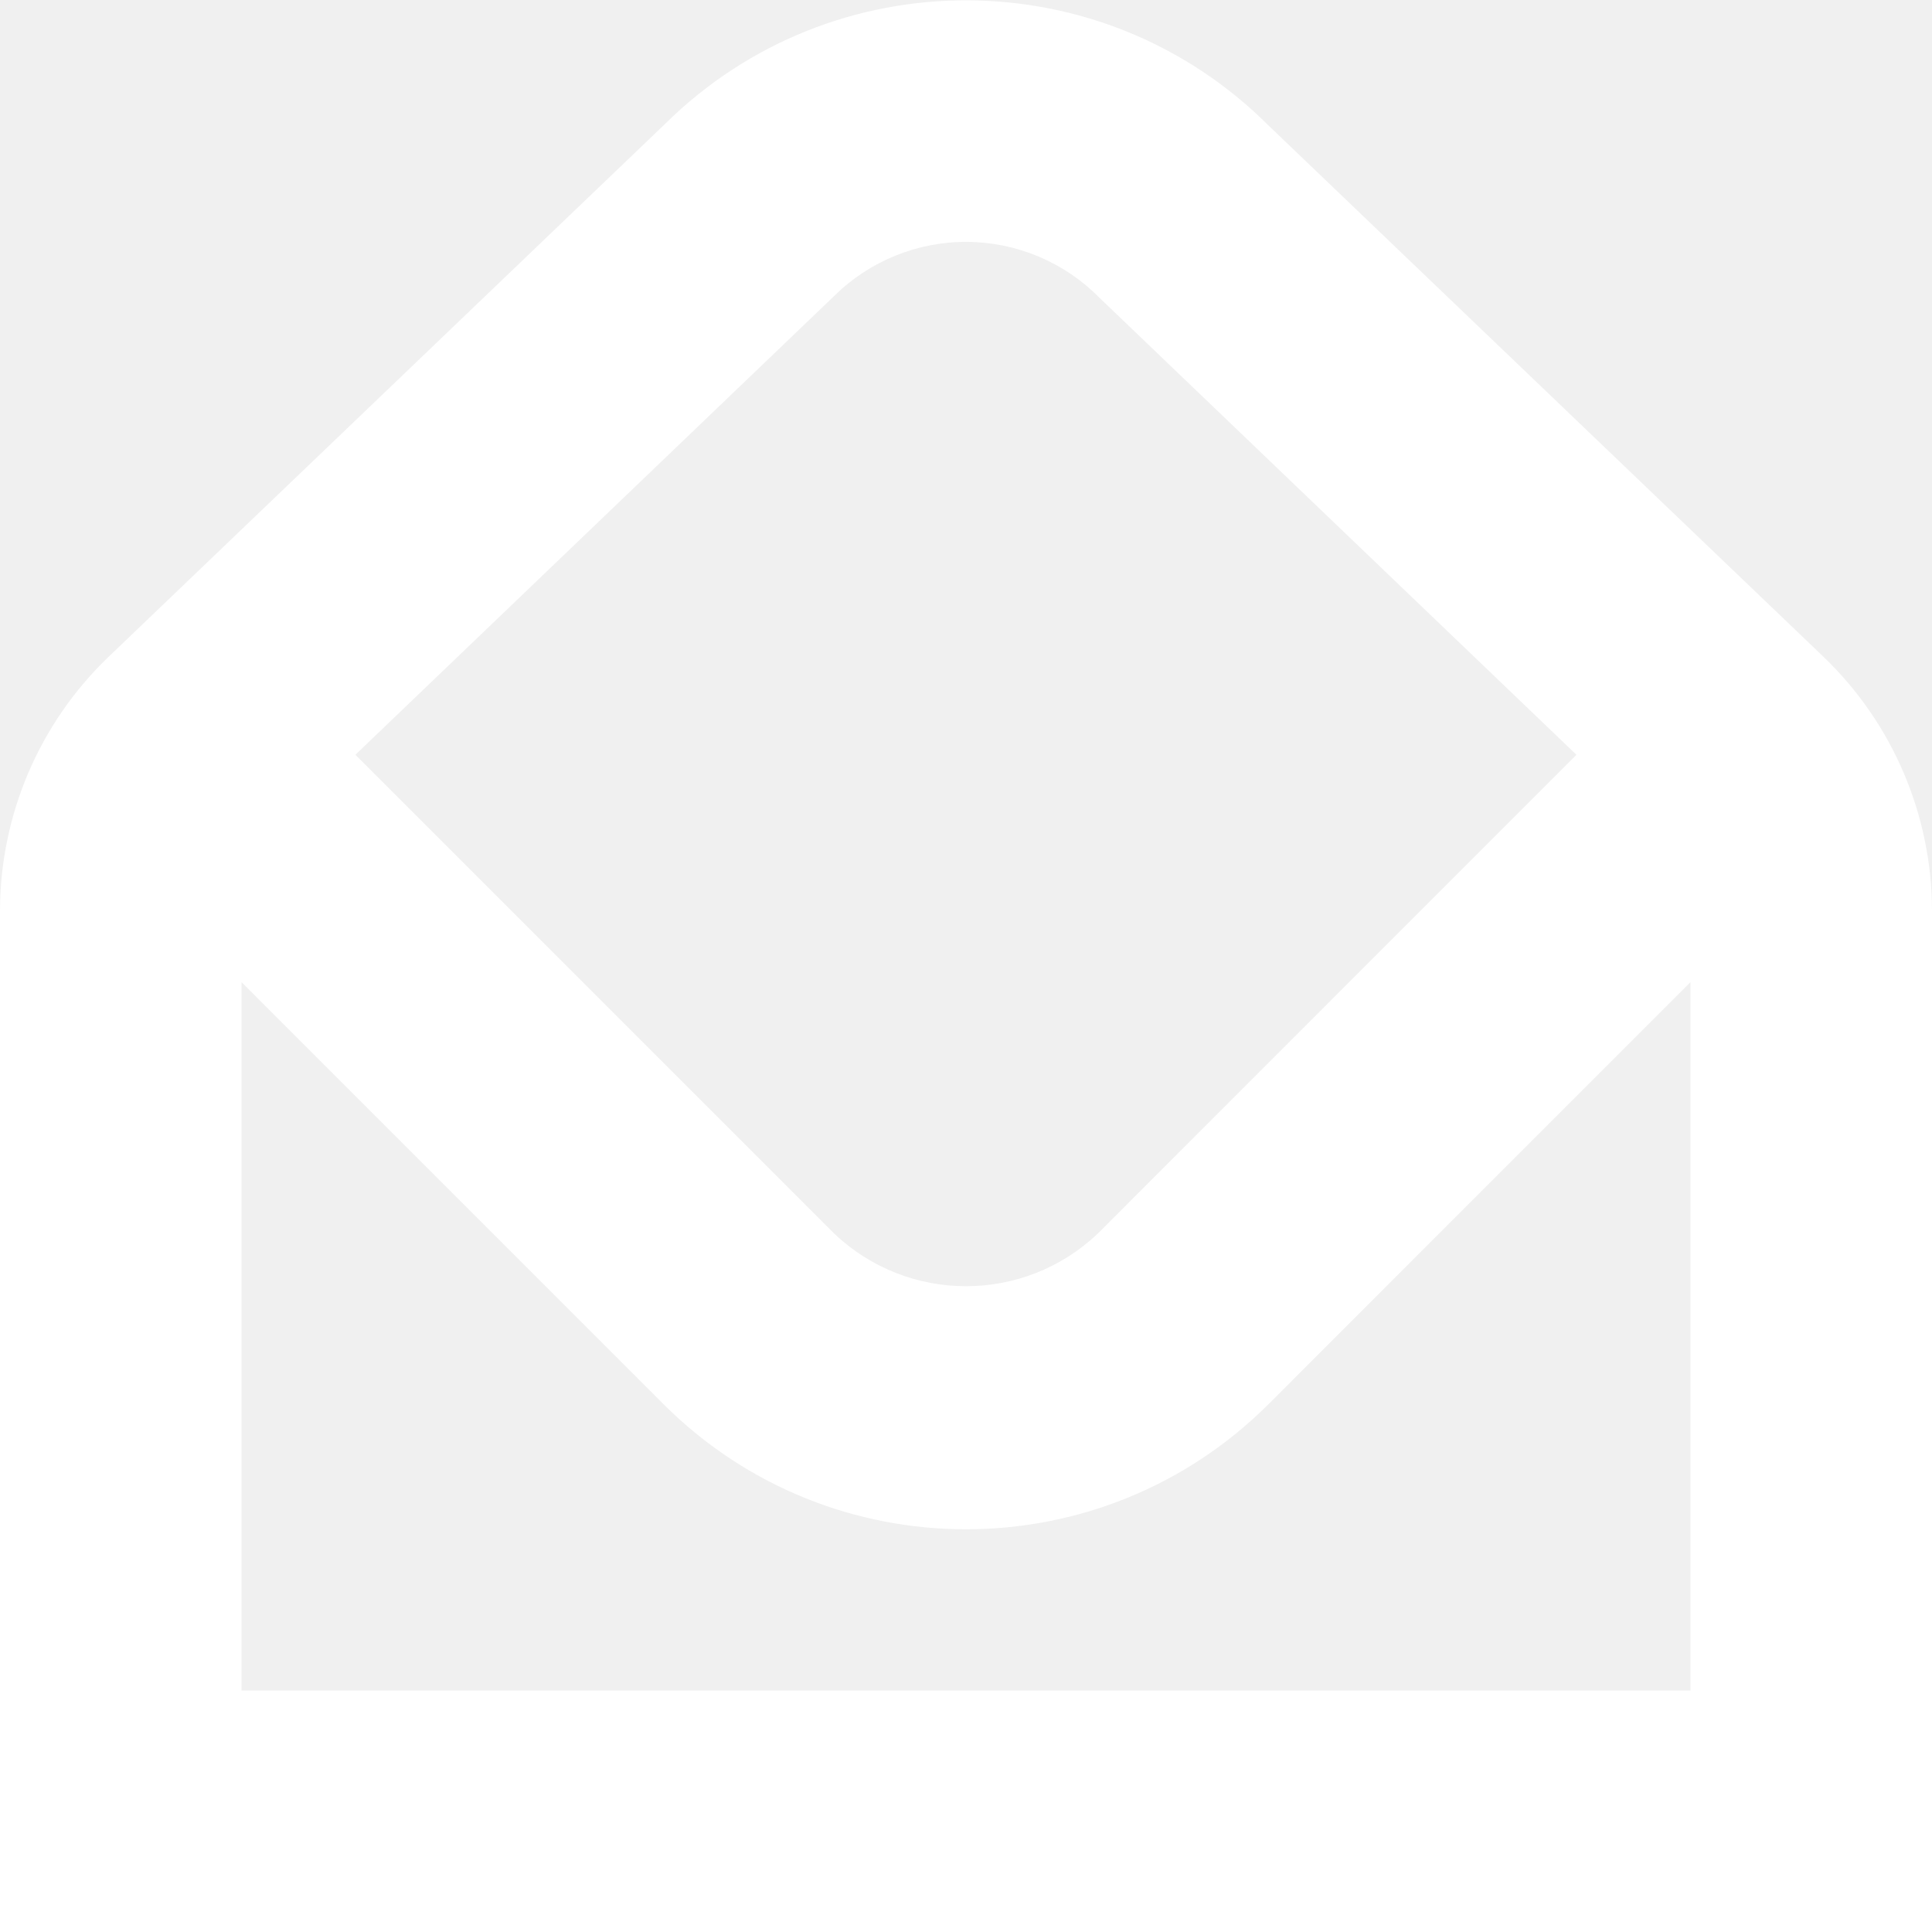
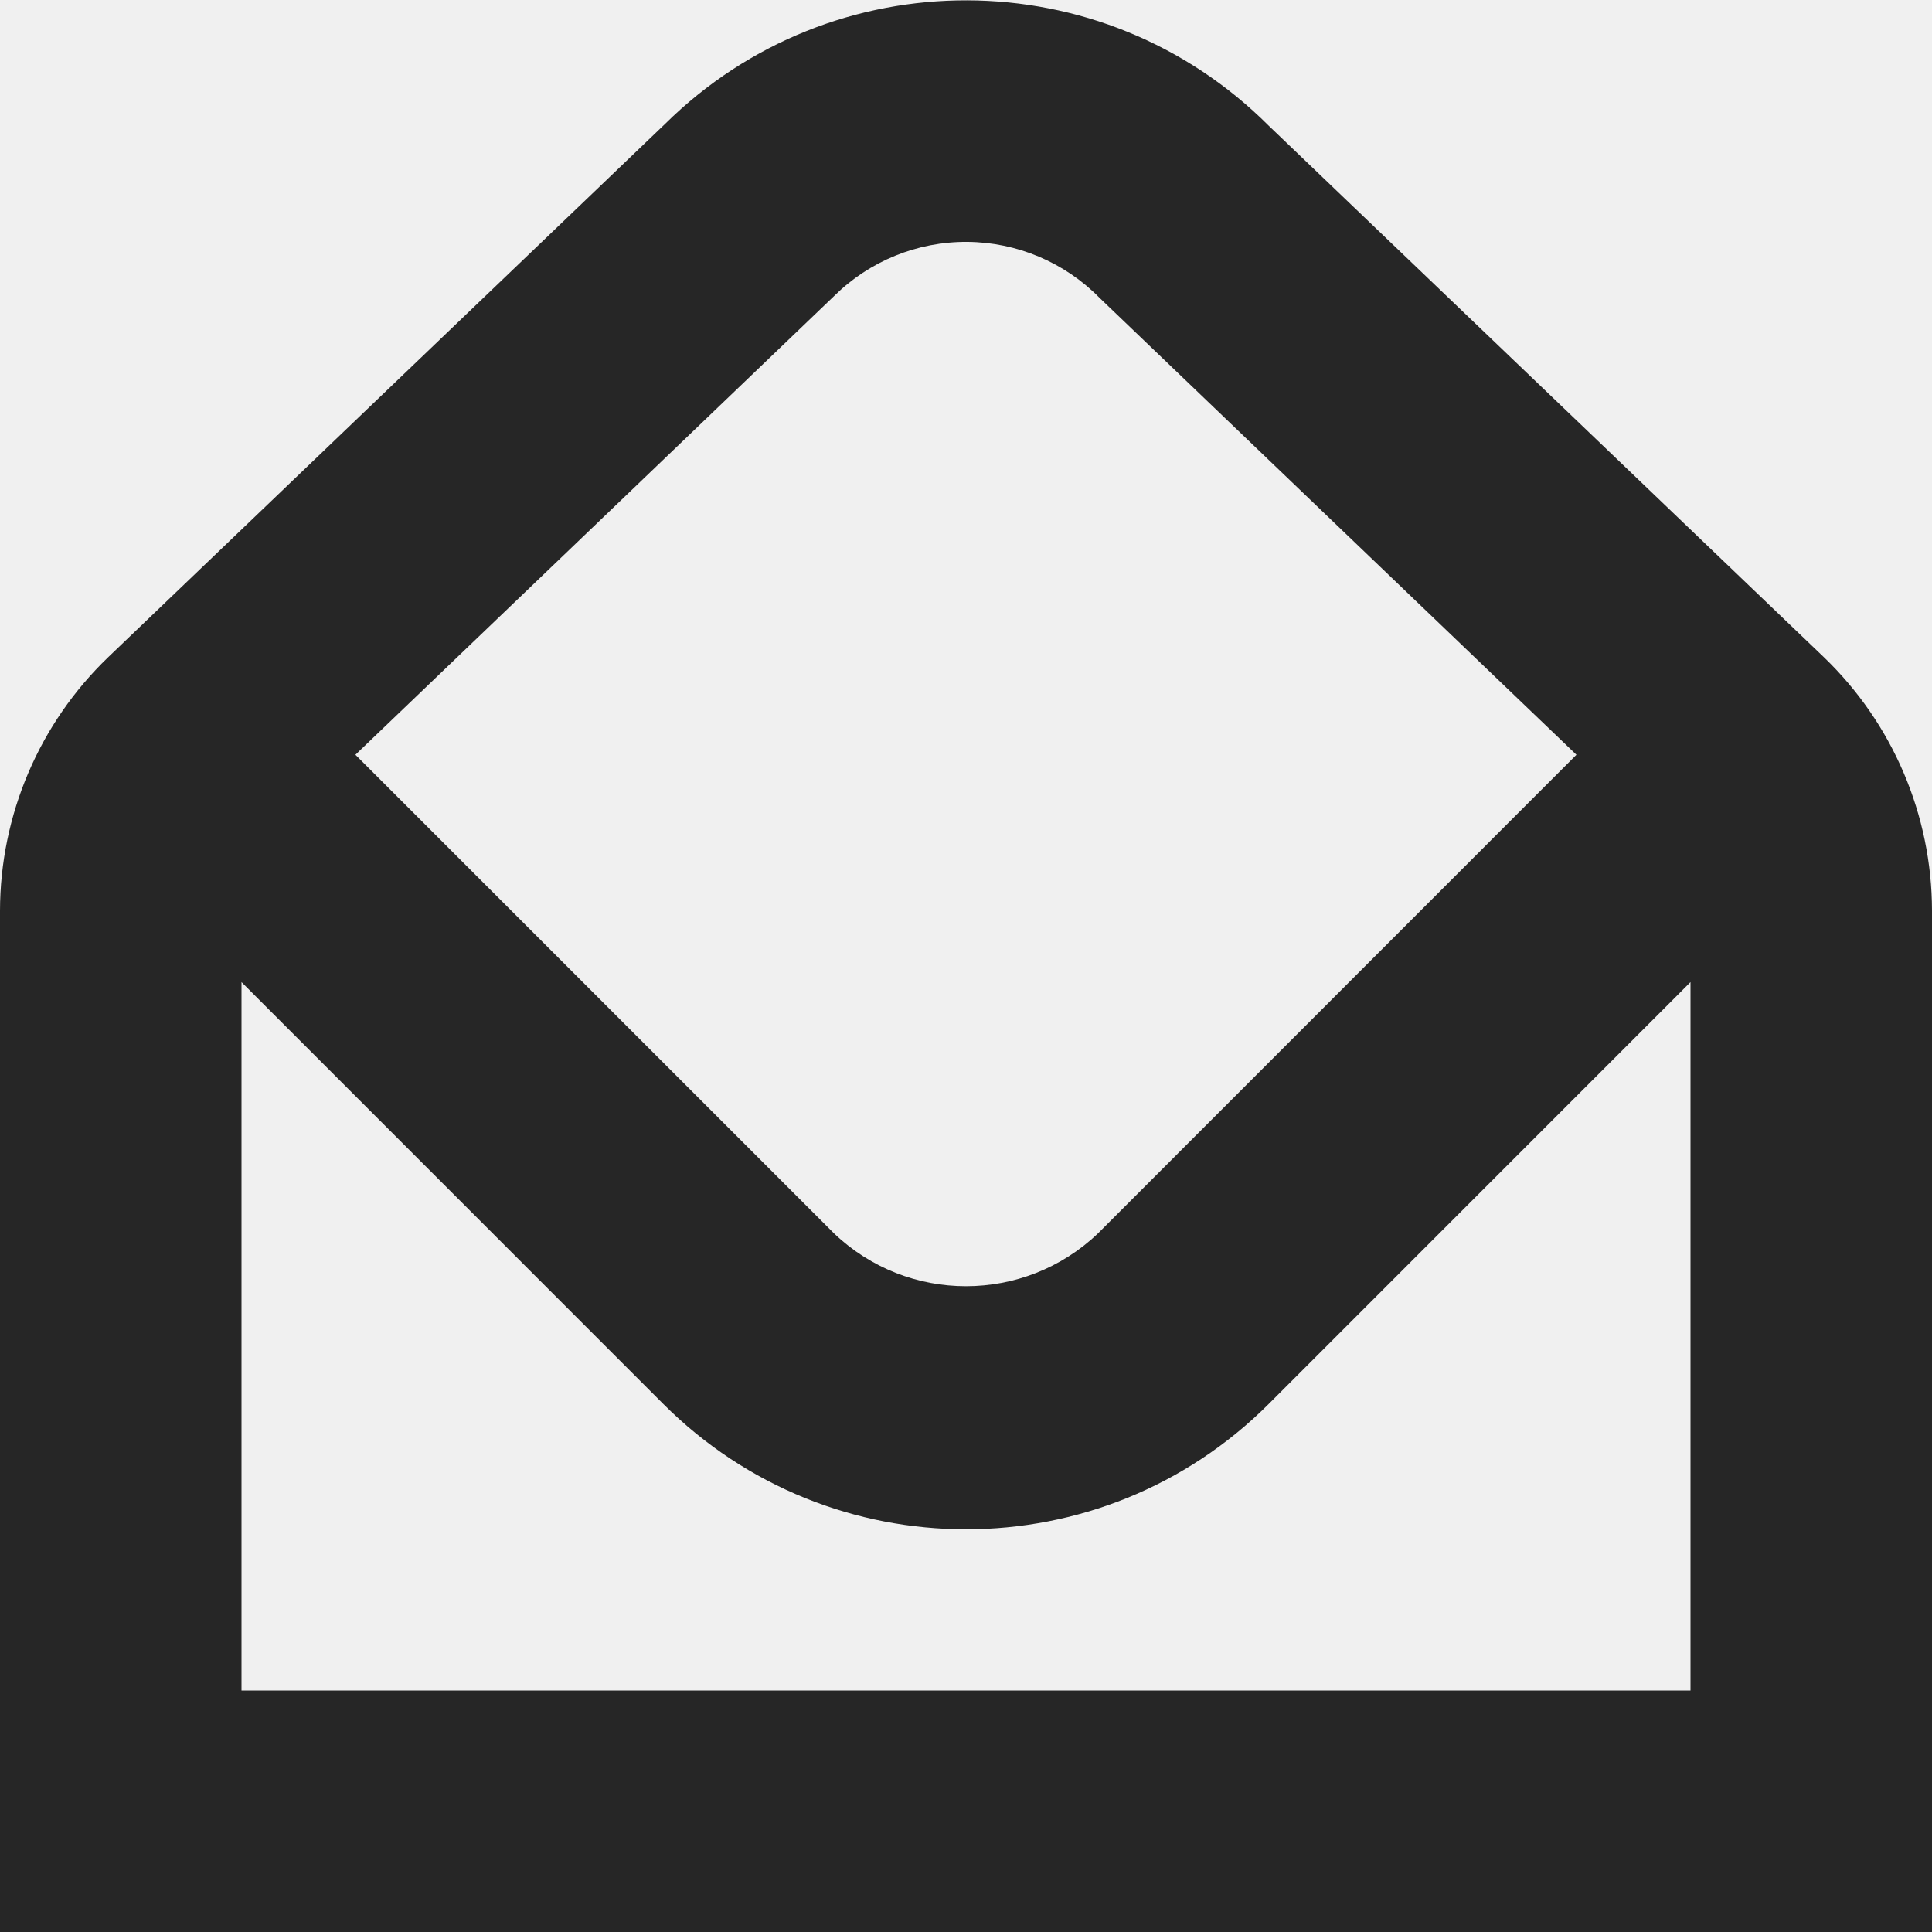
- <svg xmlns="http://www.w3.org/2000/svg" id="Layer_1" data-name="Layer 1" viewBox="0 0 24 24" width="512" height="512" fill="white">
+ <svg xmlns="http://www.w3.org/2000/svg" id="Layer_1" data-name="Layer 1" viewBox="0 0 24 24" width="512" height="512" fill="#262626">
  <path d="M22.655,8.162l-6.894-6.6a5.319,5.319,0,0,0-7.5-.022L1.346,8.162A4.378,4.378,0,0,0,0,11.313V24H24V11.313A4.381,4.381,0,0,0,22.655,8.162ZM10.36,3.679a2.329,2.329,0,0,1,3.3.022l5.923,5.675L13.64,15.321a2.376,2.376,0,0,1-3.28,0L4.415,9.376ZM3,21V12.2l5.239,5.24a5.32,5.32,0,0,0,7.522,0L21,12.2V21Z" />
</svg>
